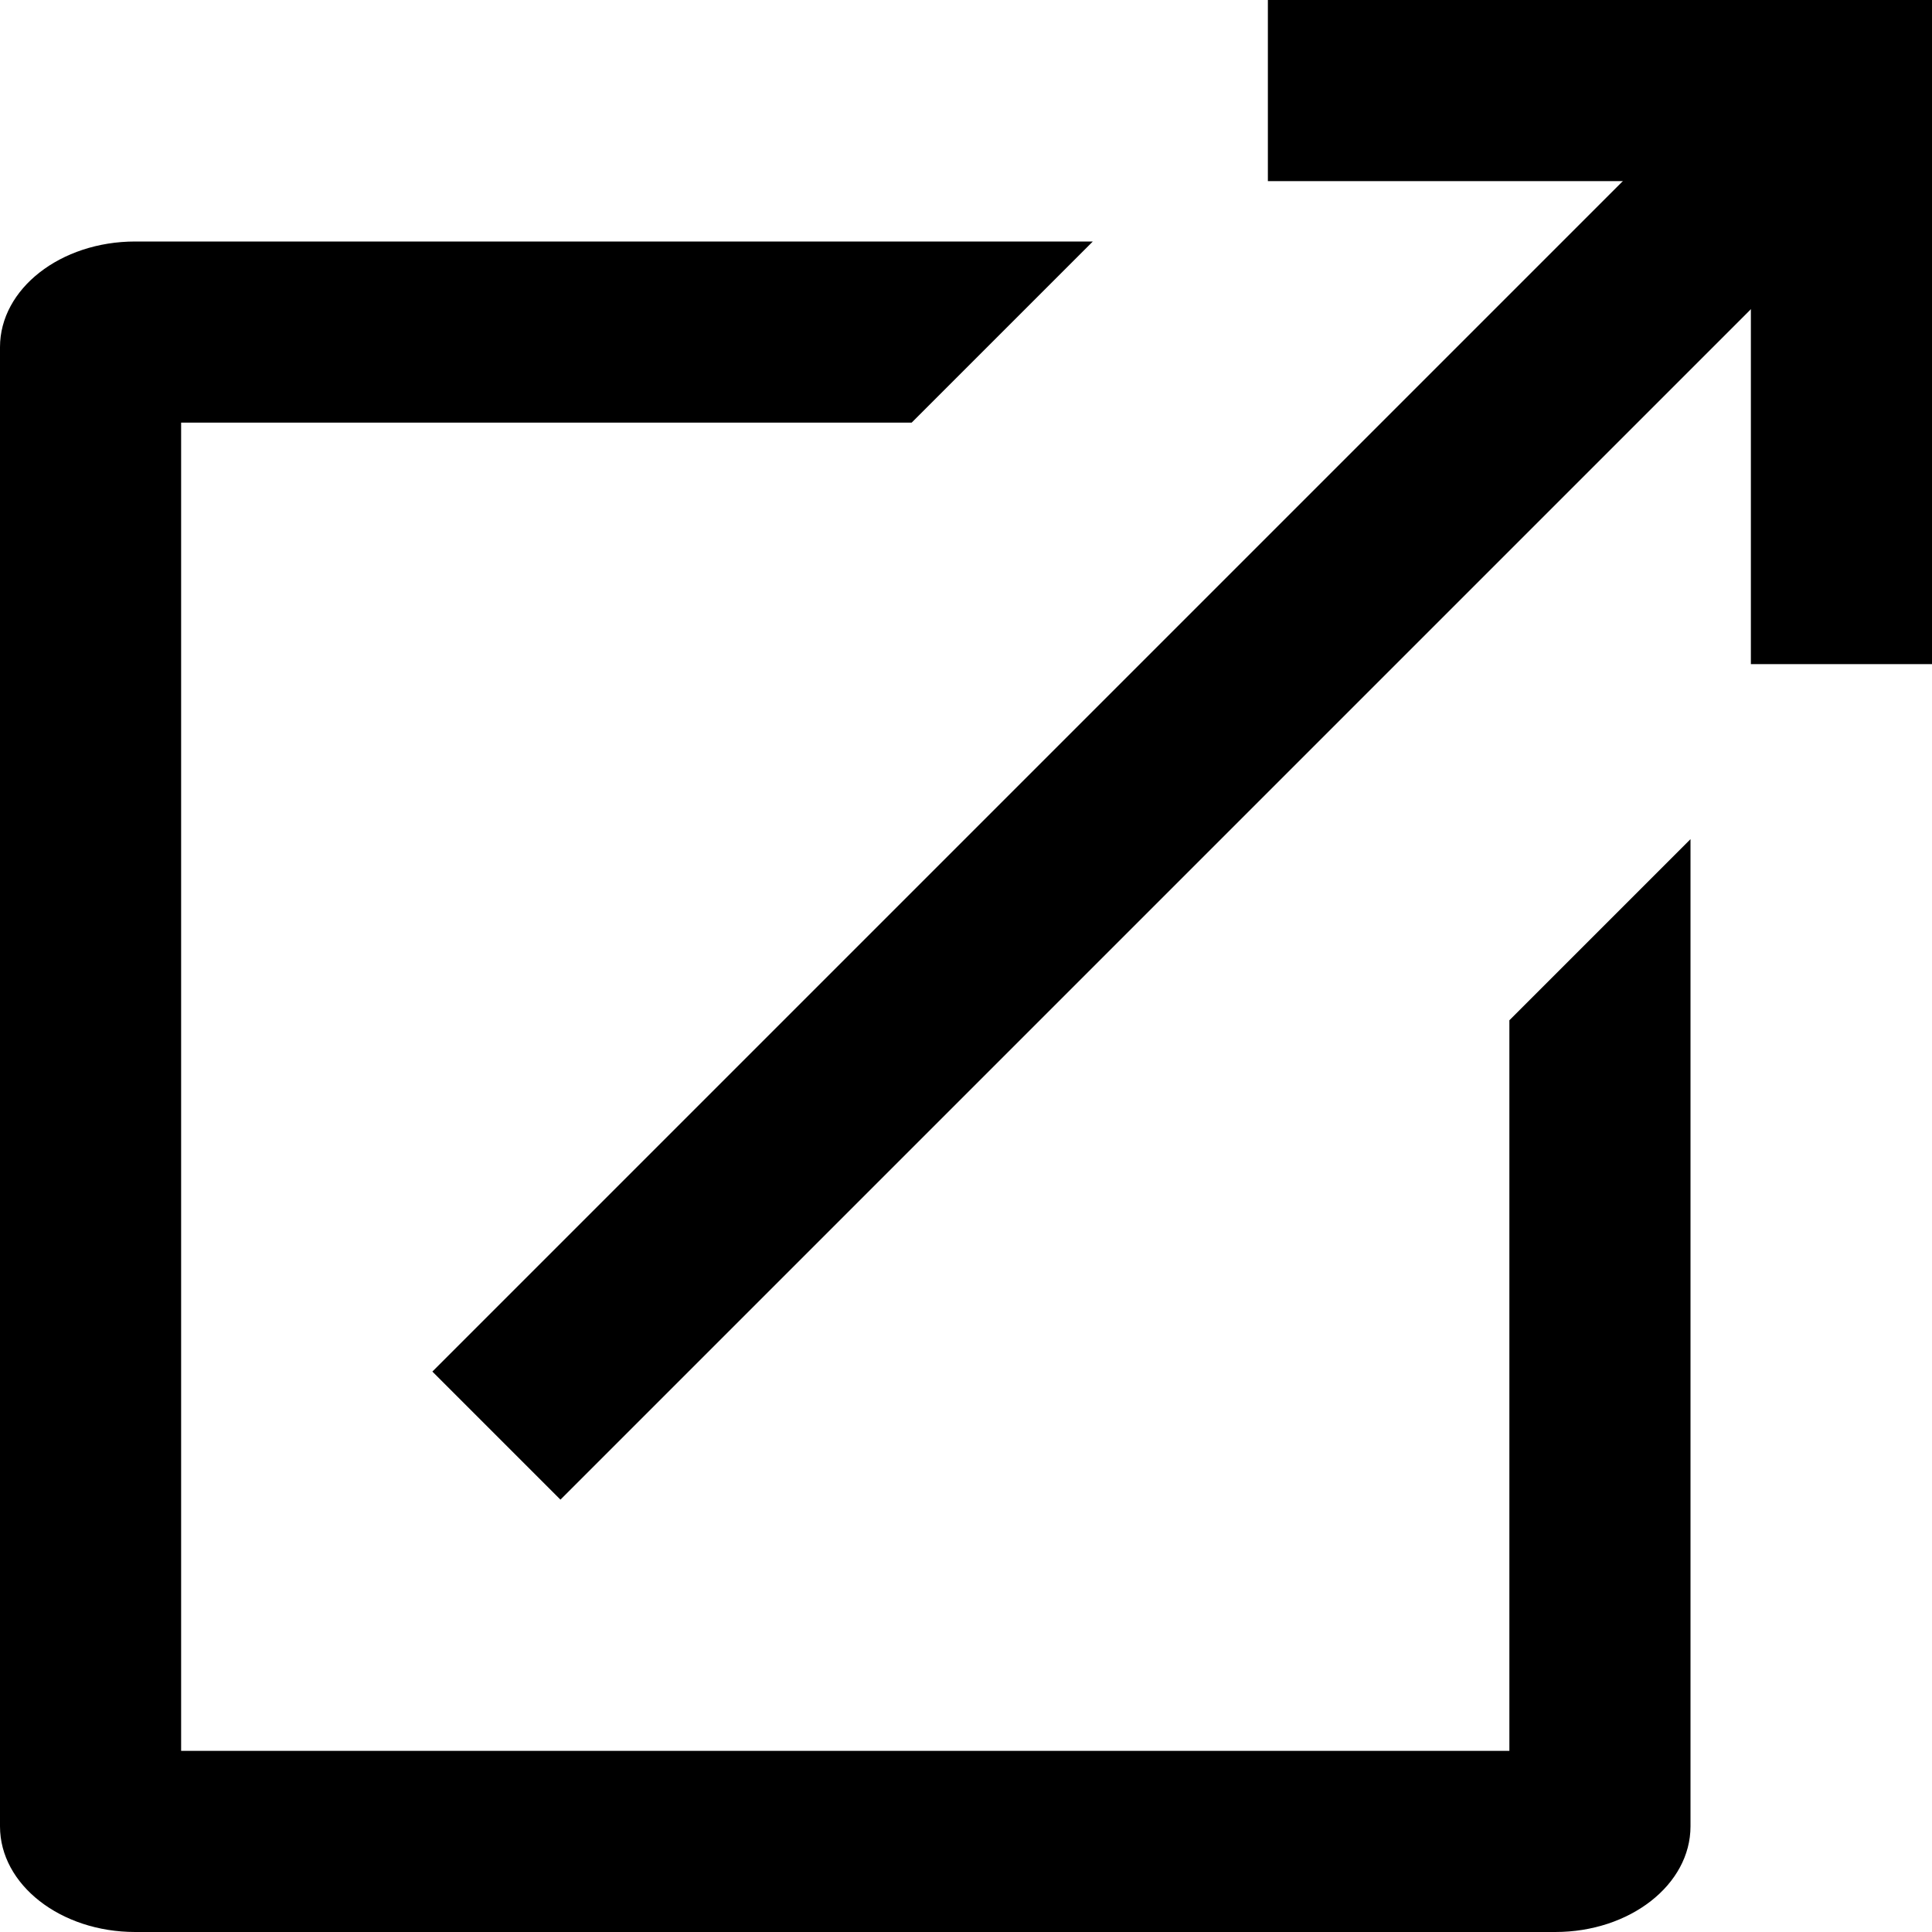
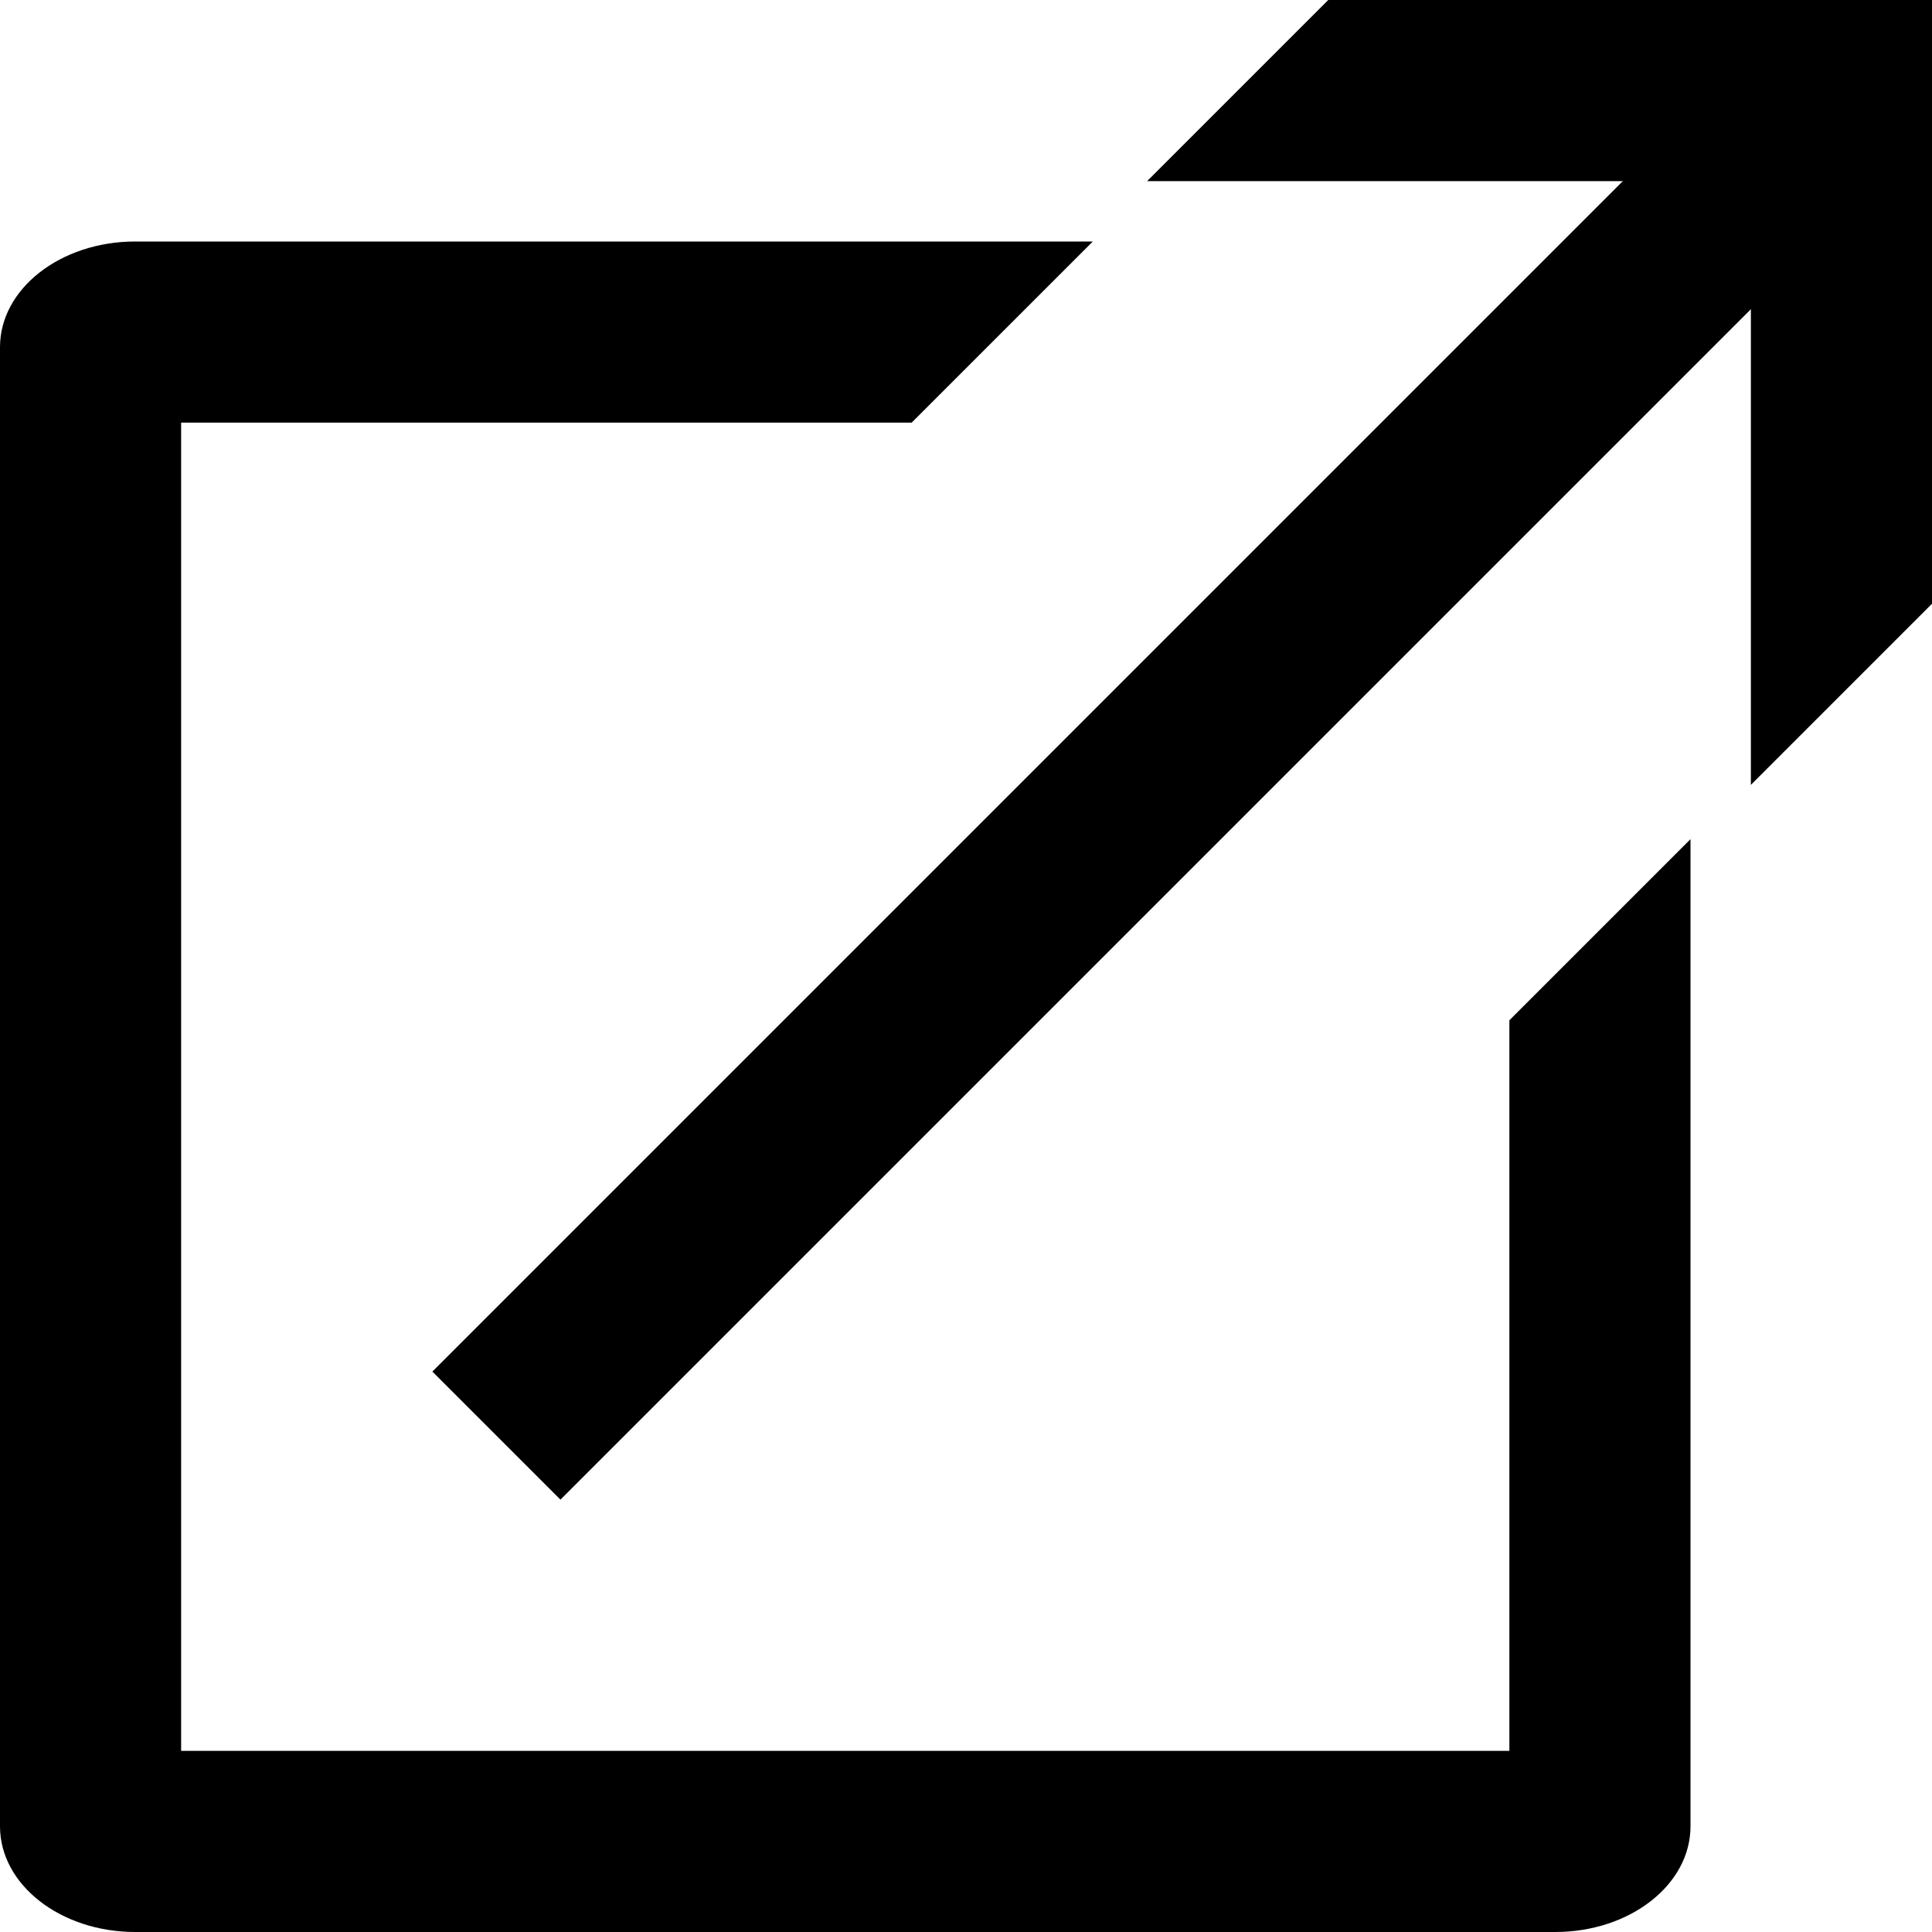
<svg xmlns="http://www.w3.org/2000/svg" width="64px" height="64px" viewBox="0 0 64 64" version="1.1">
  <g id="external" stroke="none" stroke-width="1" fill="none" fill-rule="evenodd">
    <rect id="Rectangle" fill="#000000" transform="translate(37.65685, 26.34315) rotate(45) translate(-37.65685, -26.34315) " x="34.657" y="-3.657" width="6" height="60" />
    <path d="M36.201,8 L30.2,14 L6,14 L6,58 L50,58 L50,33.798 L56,27.798 L56,60.5 C56,62.433 53.994,64 51.52,64 L4.48,64 C2.006,64 0,62.433 0,60.5 L0,11.5 C0,9.567 2.006,8 4.48,8 L36.201,8 Z" id="Combined-Shape" fill="#000000" fill-rule="nonzero" />
-     <polygon id="Path-5" fill="#000000" points="64 -1.42108547e-14 42 -1.42108547e-14 42 6 58 6 58 22 64 22" />
+     <polygon id="Path-5" fill="#000000" points="64 -1.42108547e-14 44 -1.42108547e-14 38 6 58 6 58 26 64 20" />
  </g>
</svg>
